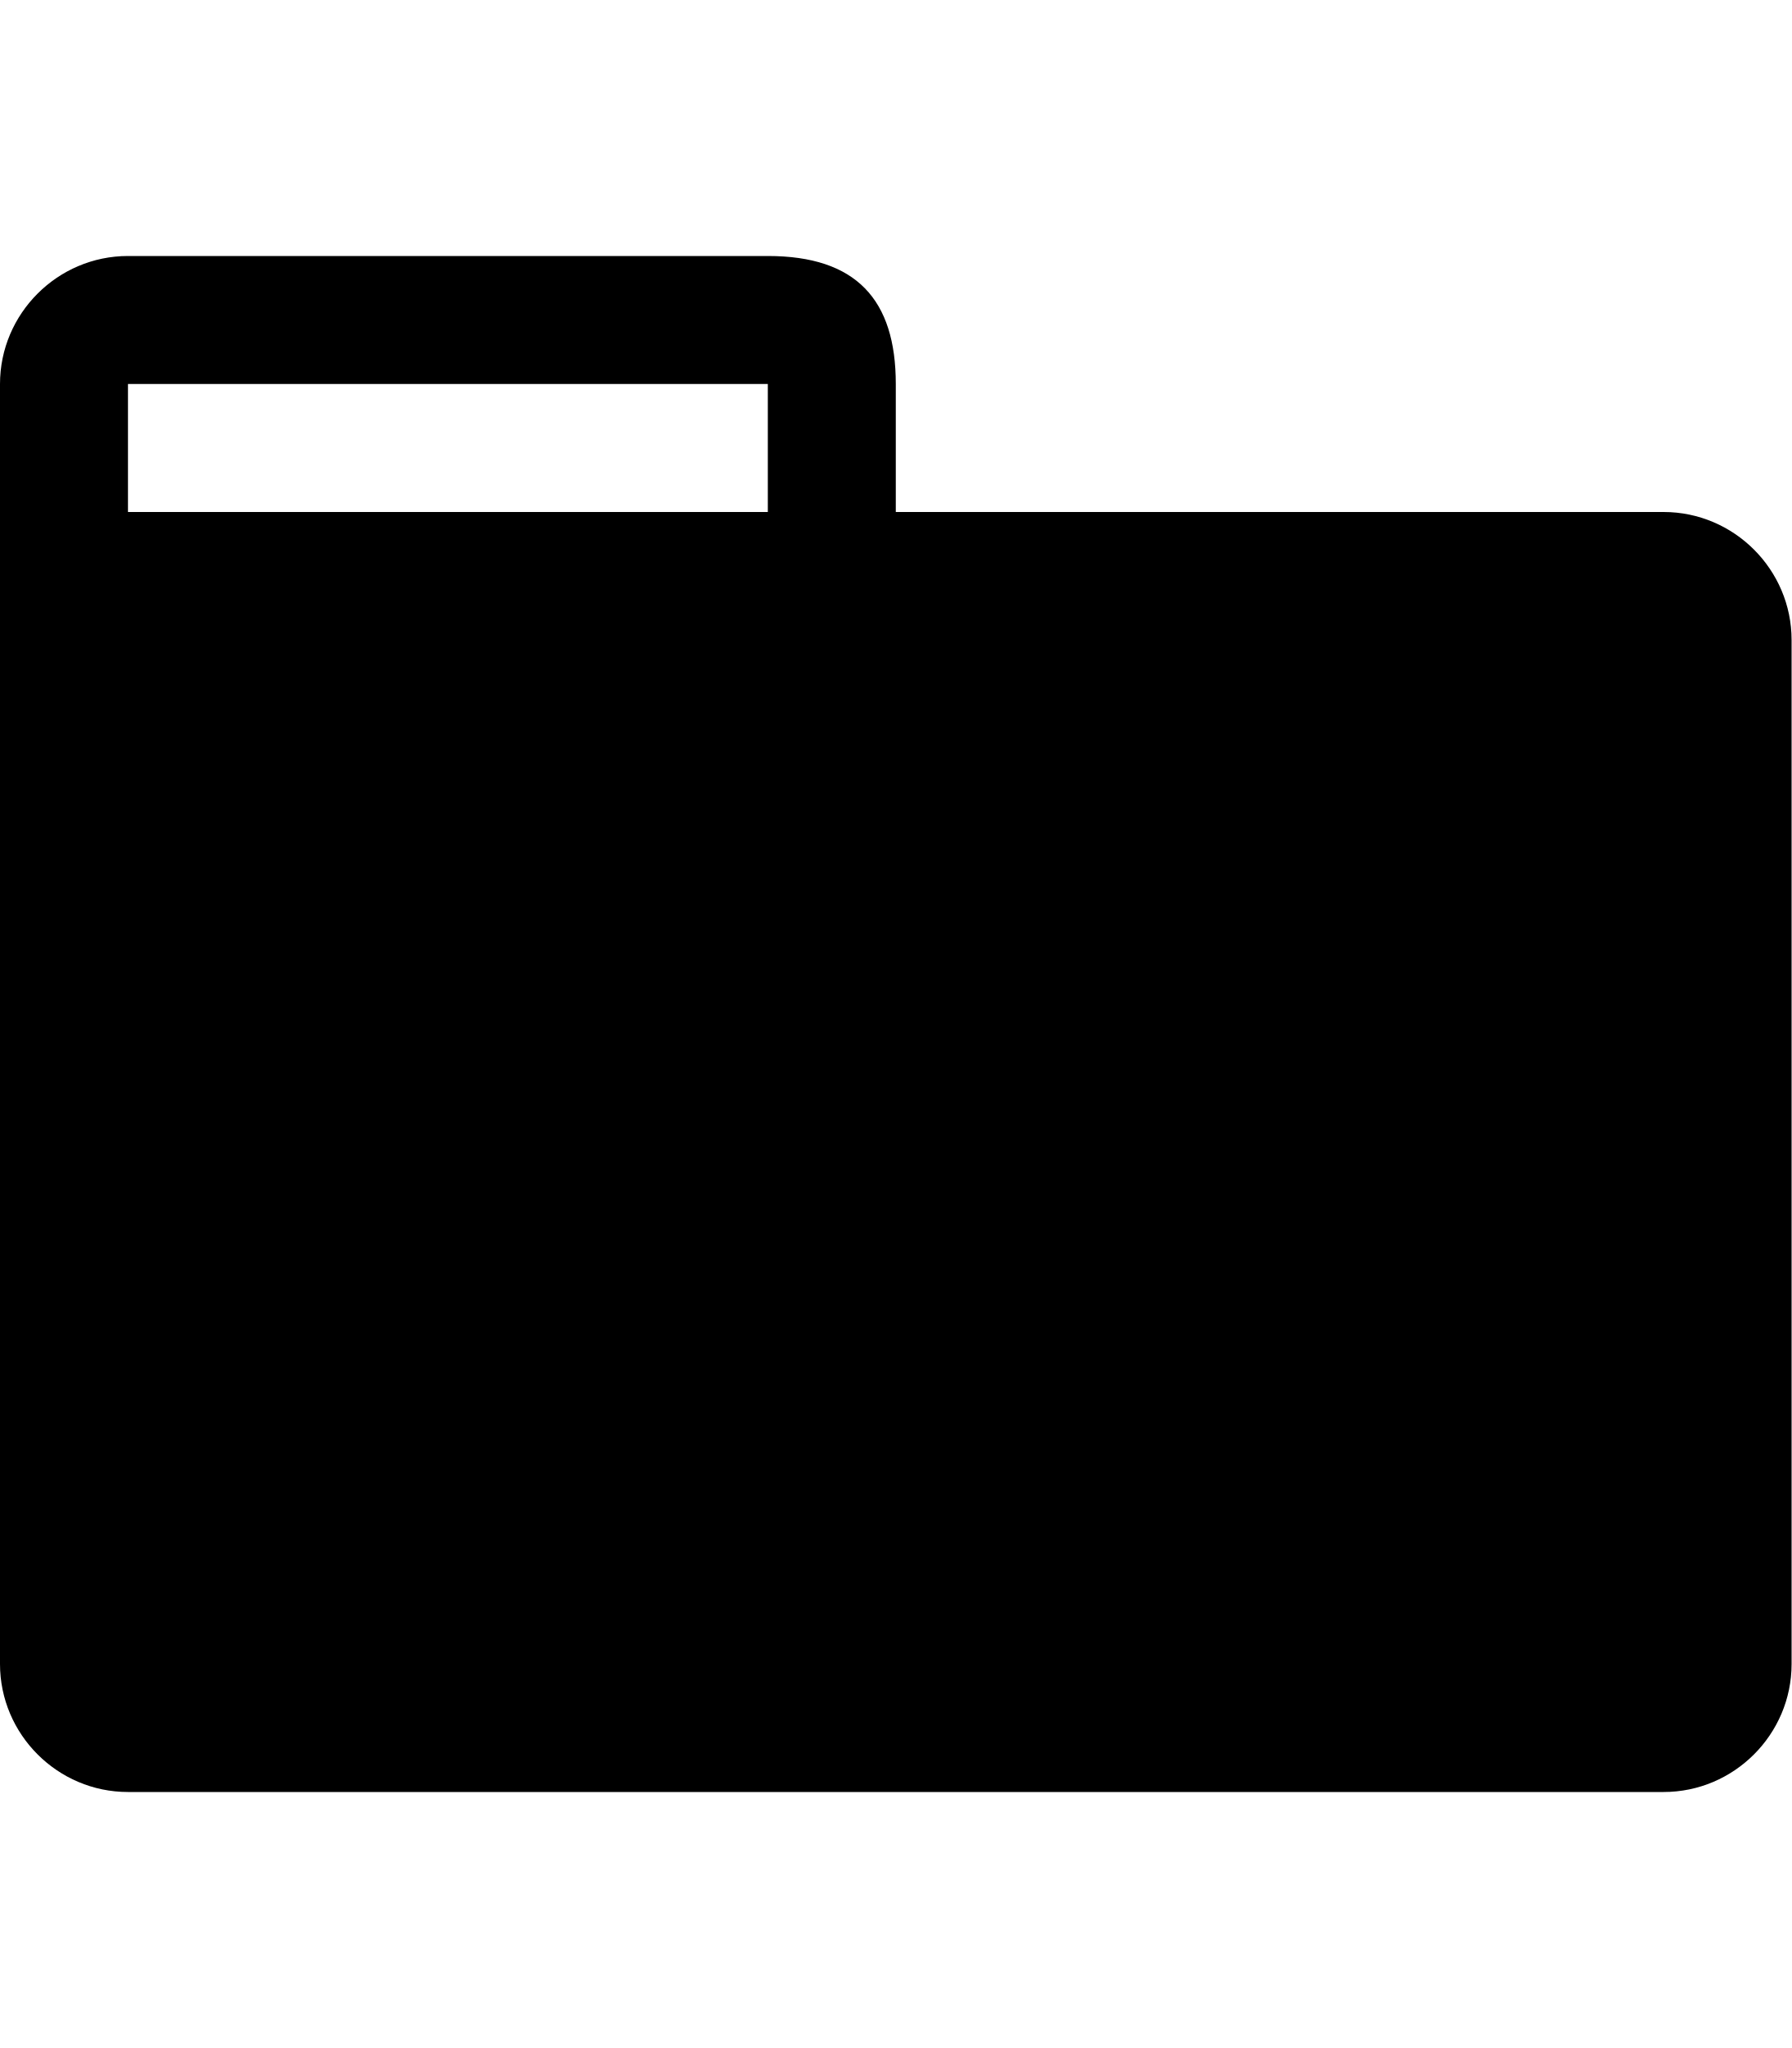
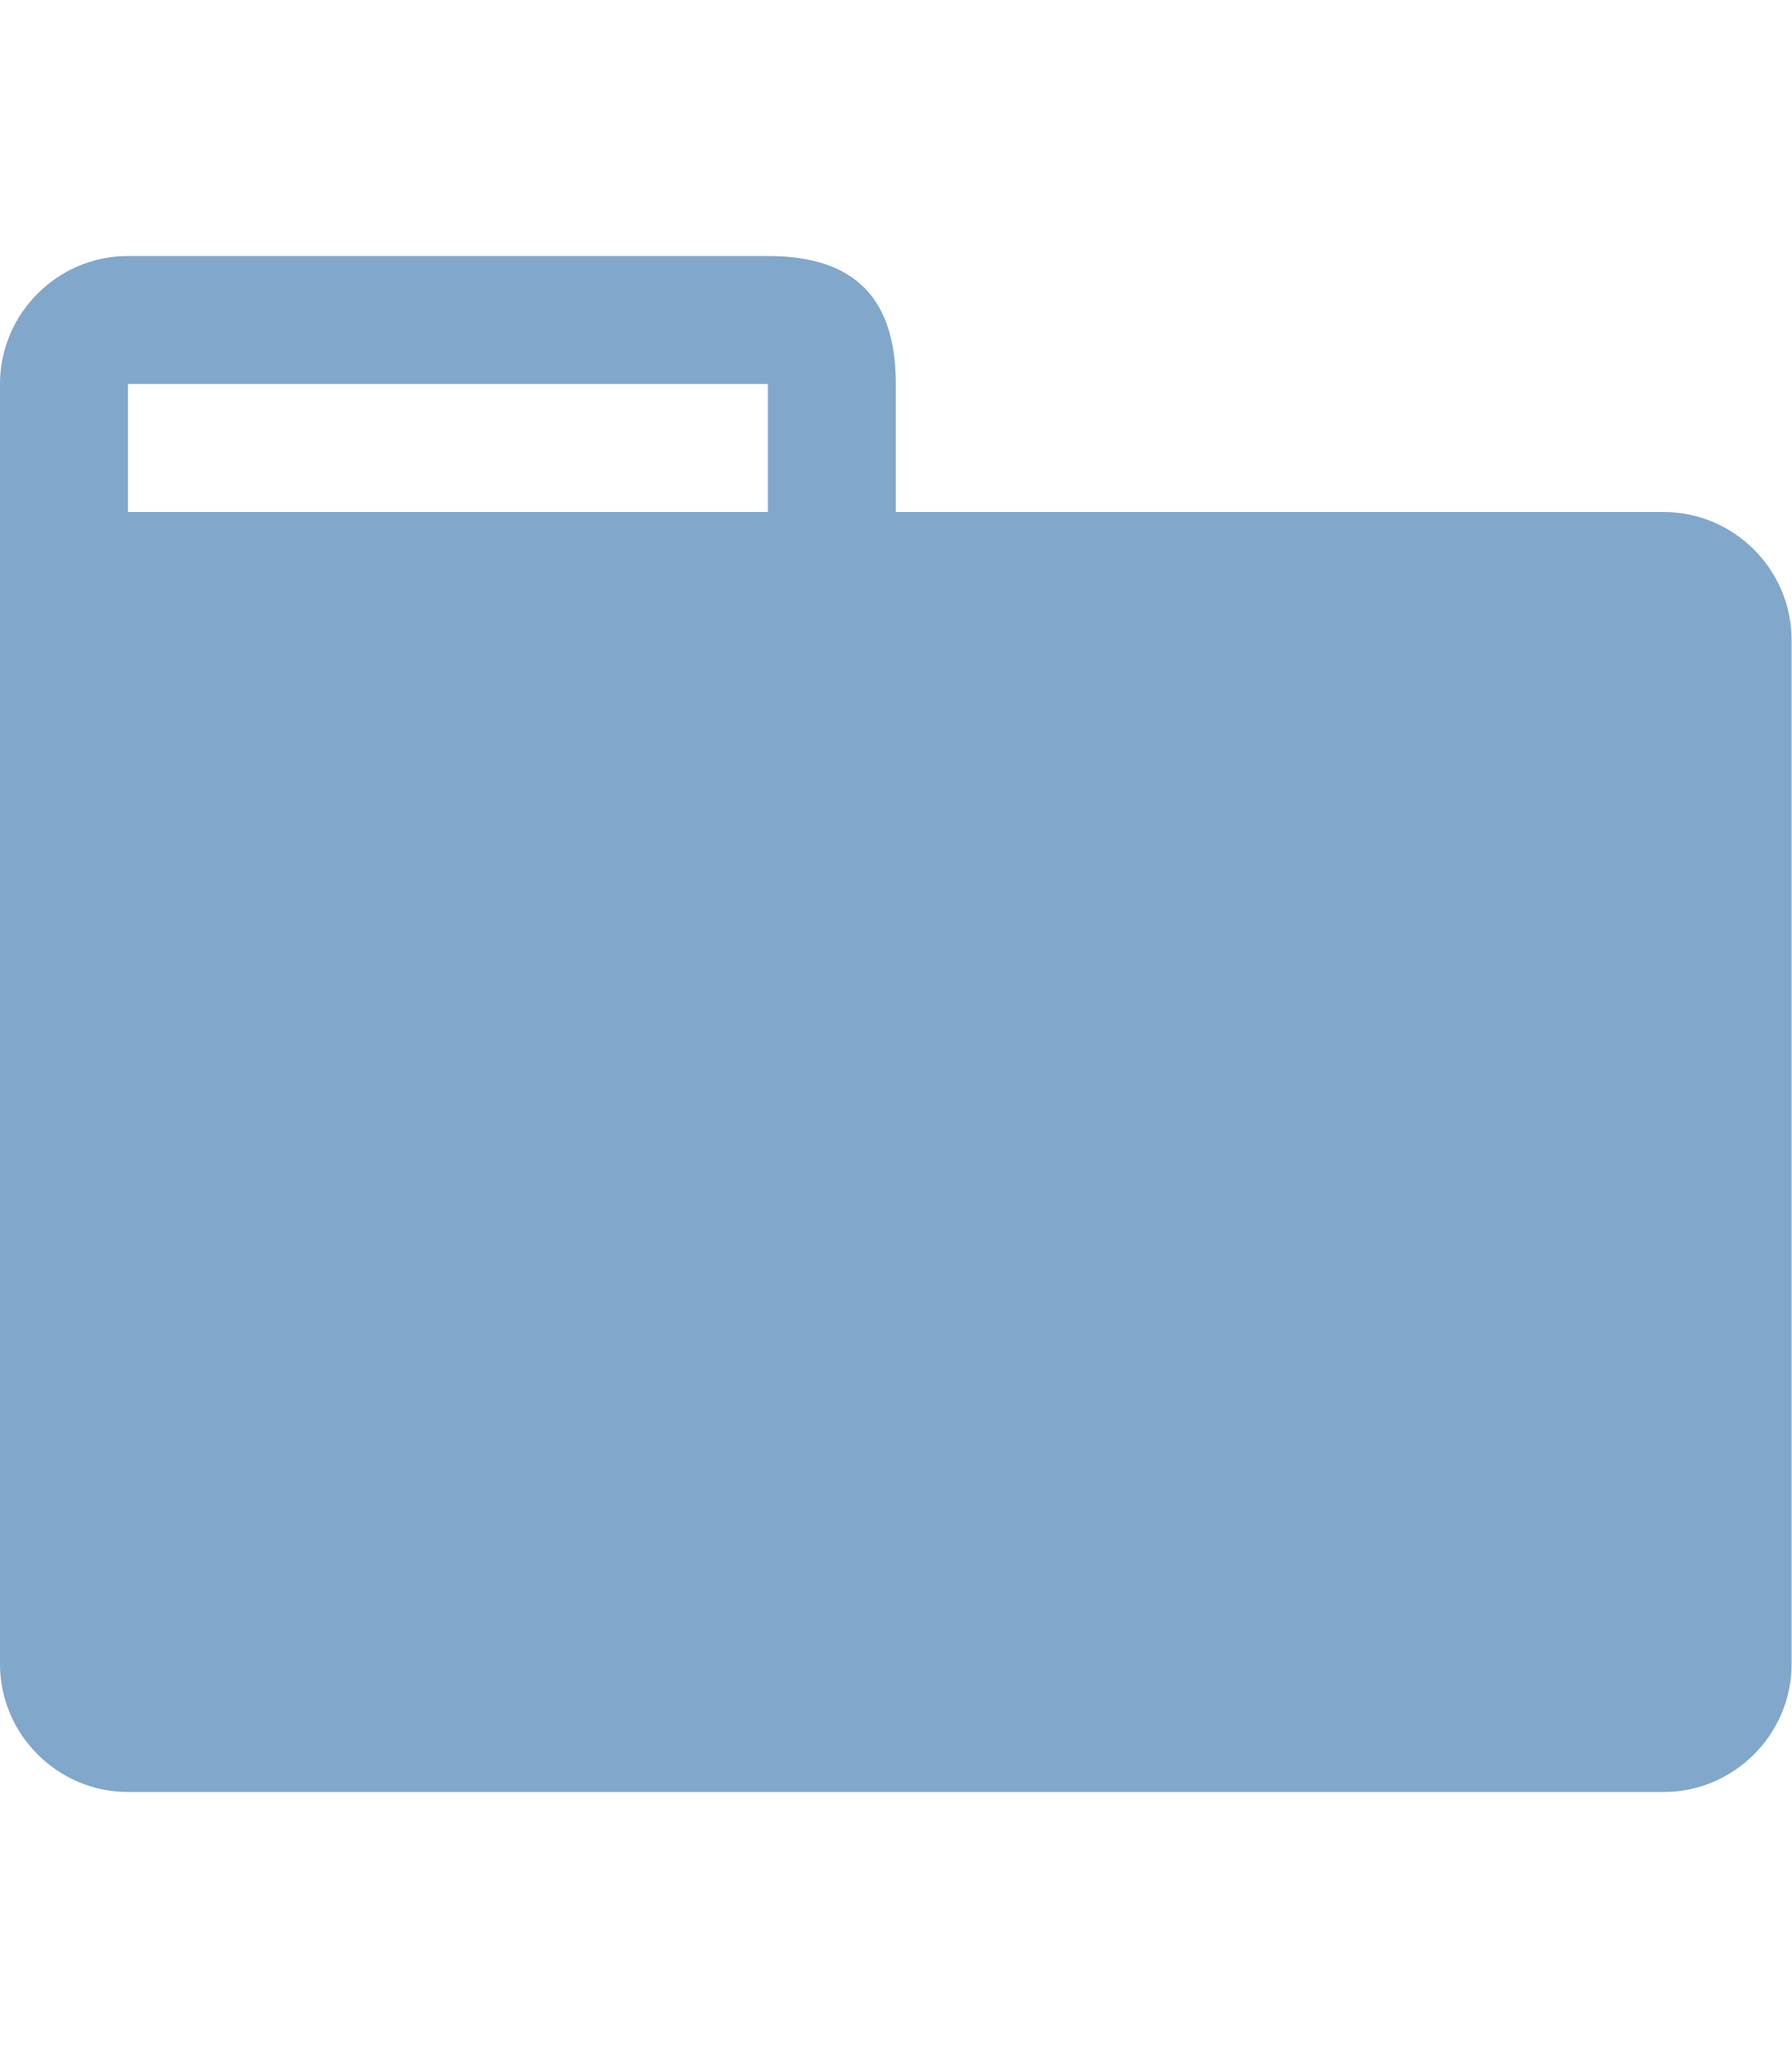
- <svg xmlns="http://www.w3.org/2000/svg" width="14" height="16" viewBox="0 0 14 16">
-   <path fill-rule="evenodd" d="M13 4H7V3c0-.66-.31-1-1-1H1c-.55 0-1 .45-1 1v10c0 .55.45 1 1 1h12c.55 0 1-.45 1-1V5c0-.55-.45-1-1-1zM6 4H1V3h5v1z" />
+ <svg xmlns="http://www.w3.org/2000/svg" width="14px" height="16px" viewBox="0 0 14 16" version="1.1">
+   <defs />
+   <g id="Octicons" stroke="none" stroke-width="1" fill="none" fill-rule="evenodd">
+     <g id="file-directory" fill="#81A7CB">
+       <path d="M13,4 L7,4 L7,3 C7,2.34 6.69,2 6,2 L1,2 C0.45,2 0,2.45 0,3 L0,13 C0,13.55 0.45,14 1,14 L13,14 C13.55,14 14,13.55 14,13 L14,5 C14,4.45 13.55,4 13,4 L13,4 Z M6,4 L1,4 L1,3 L6,3 L6,4 L6,4 Z" id="Shape" />
+     </g>
+   </g>
</svg>
